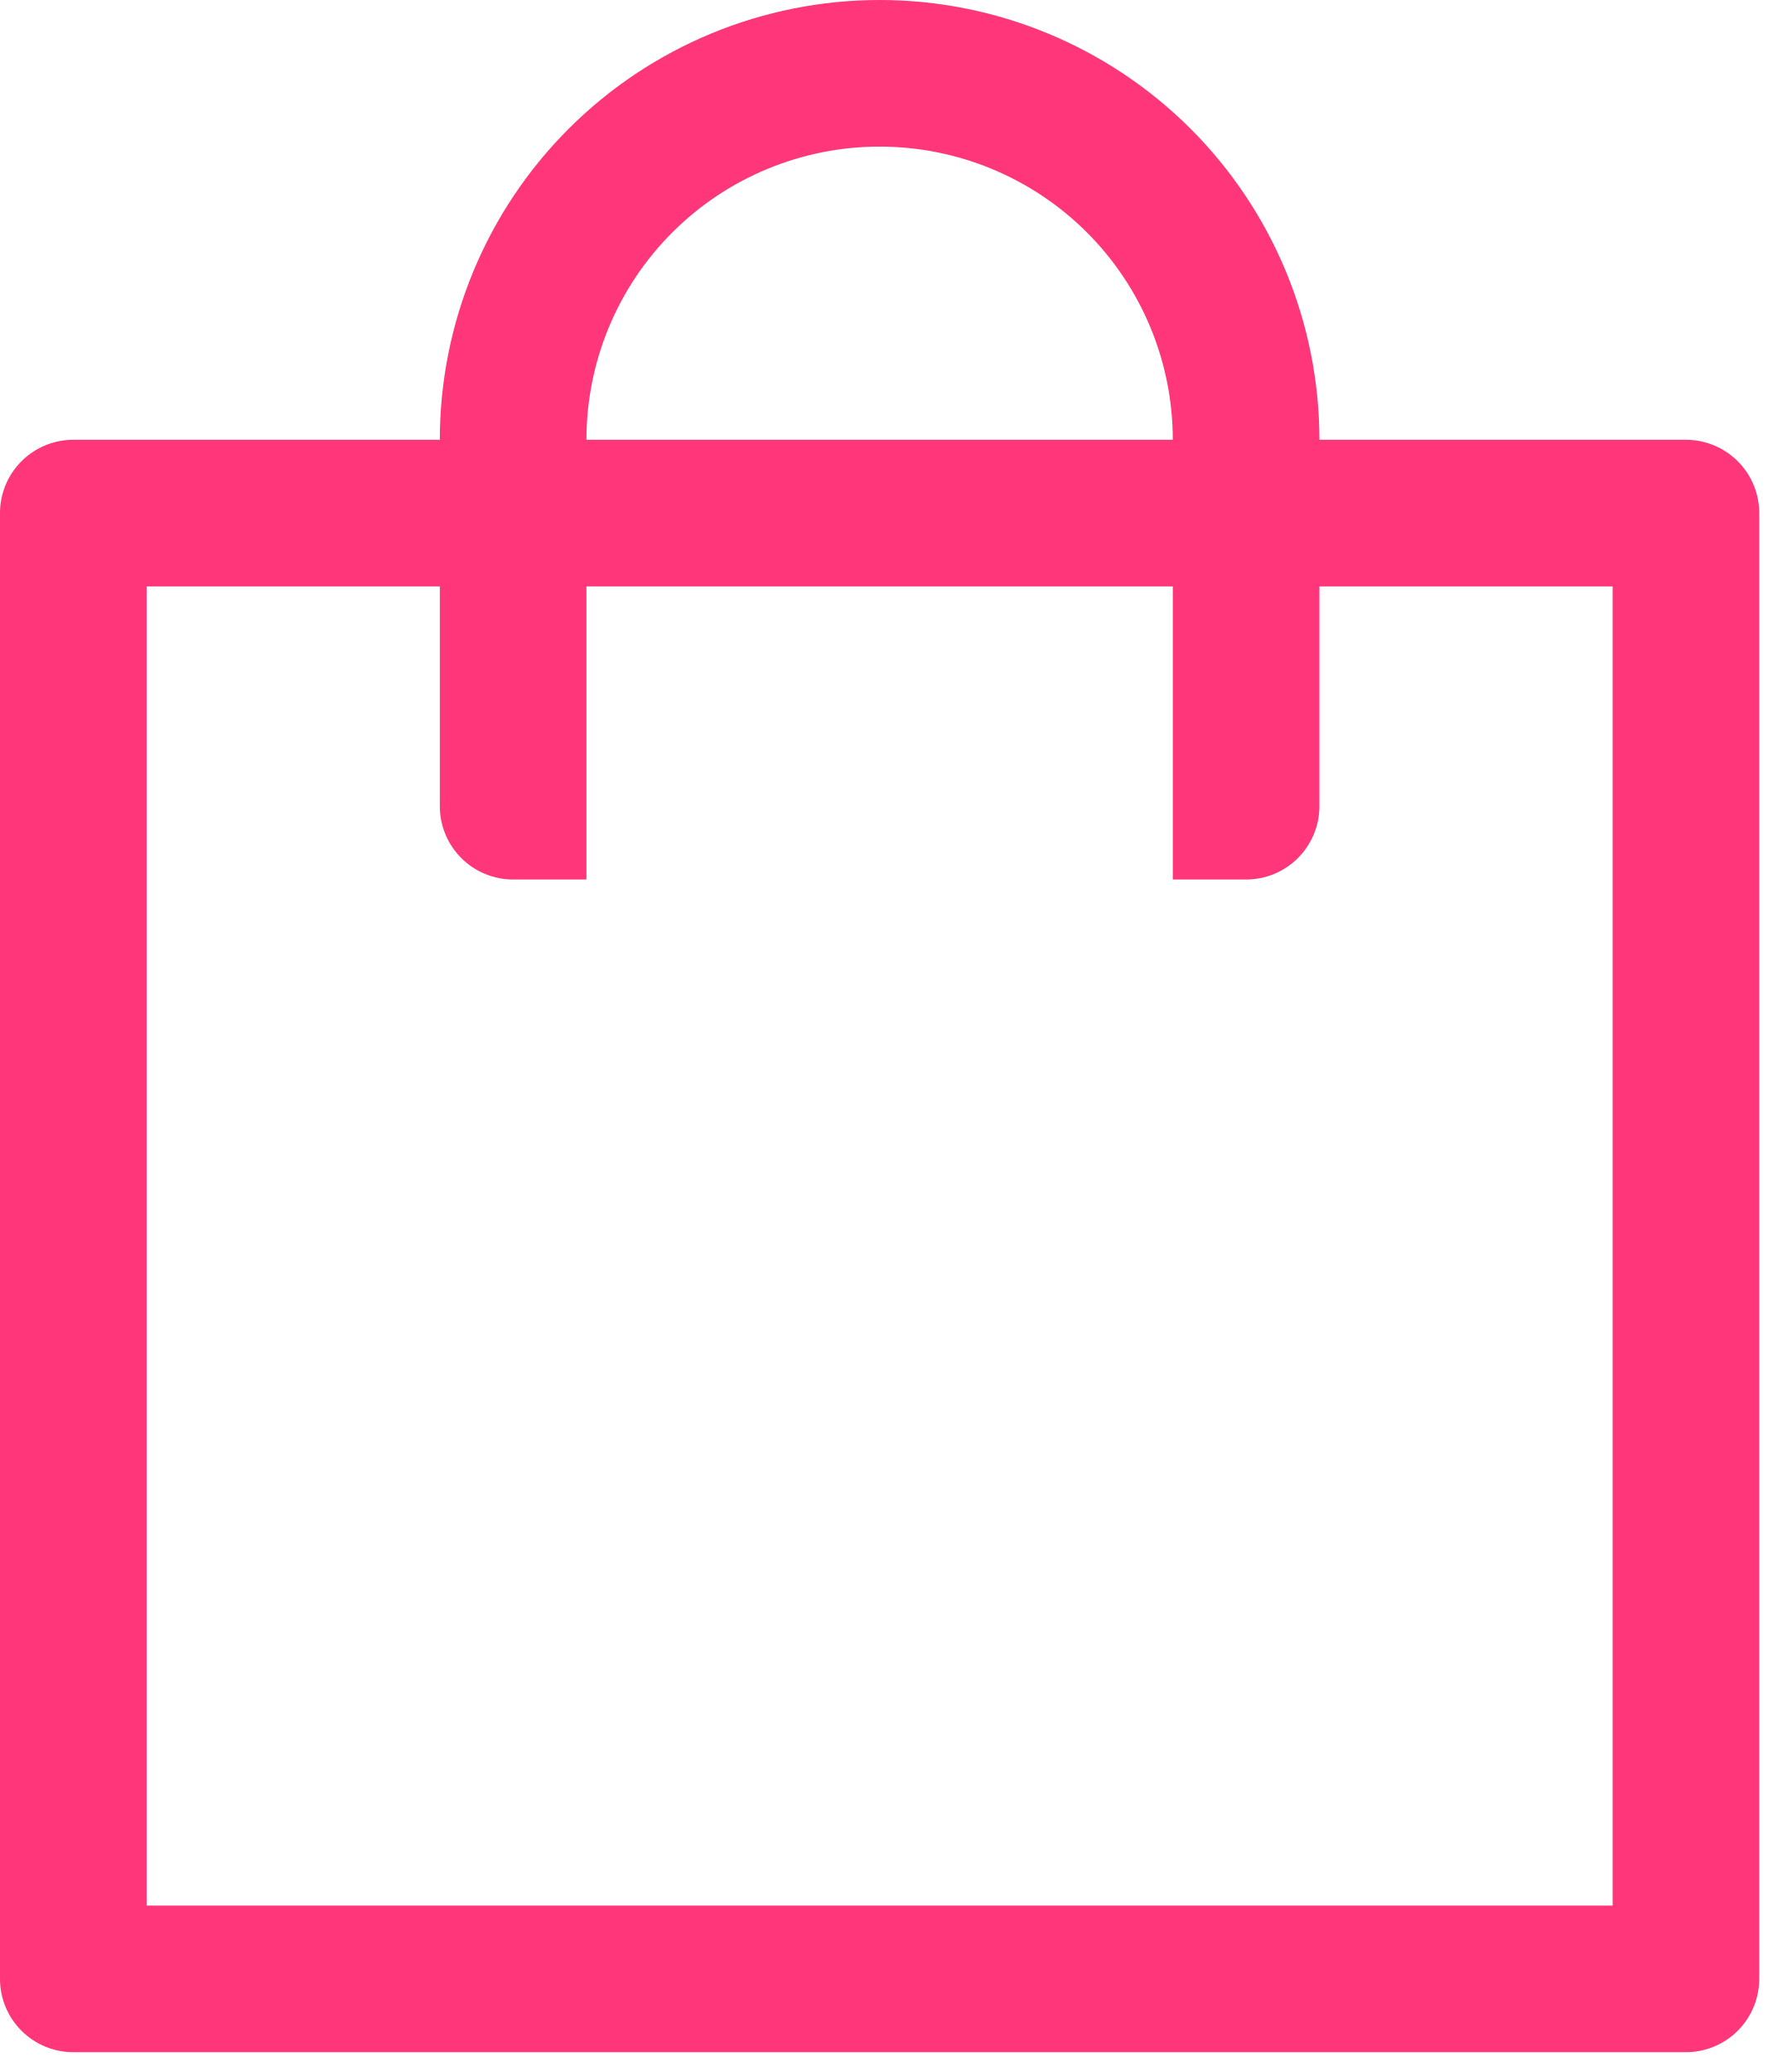
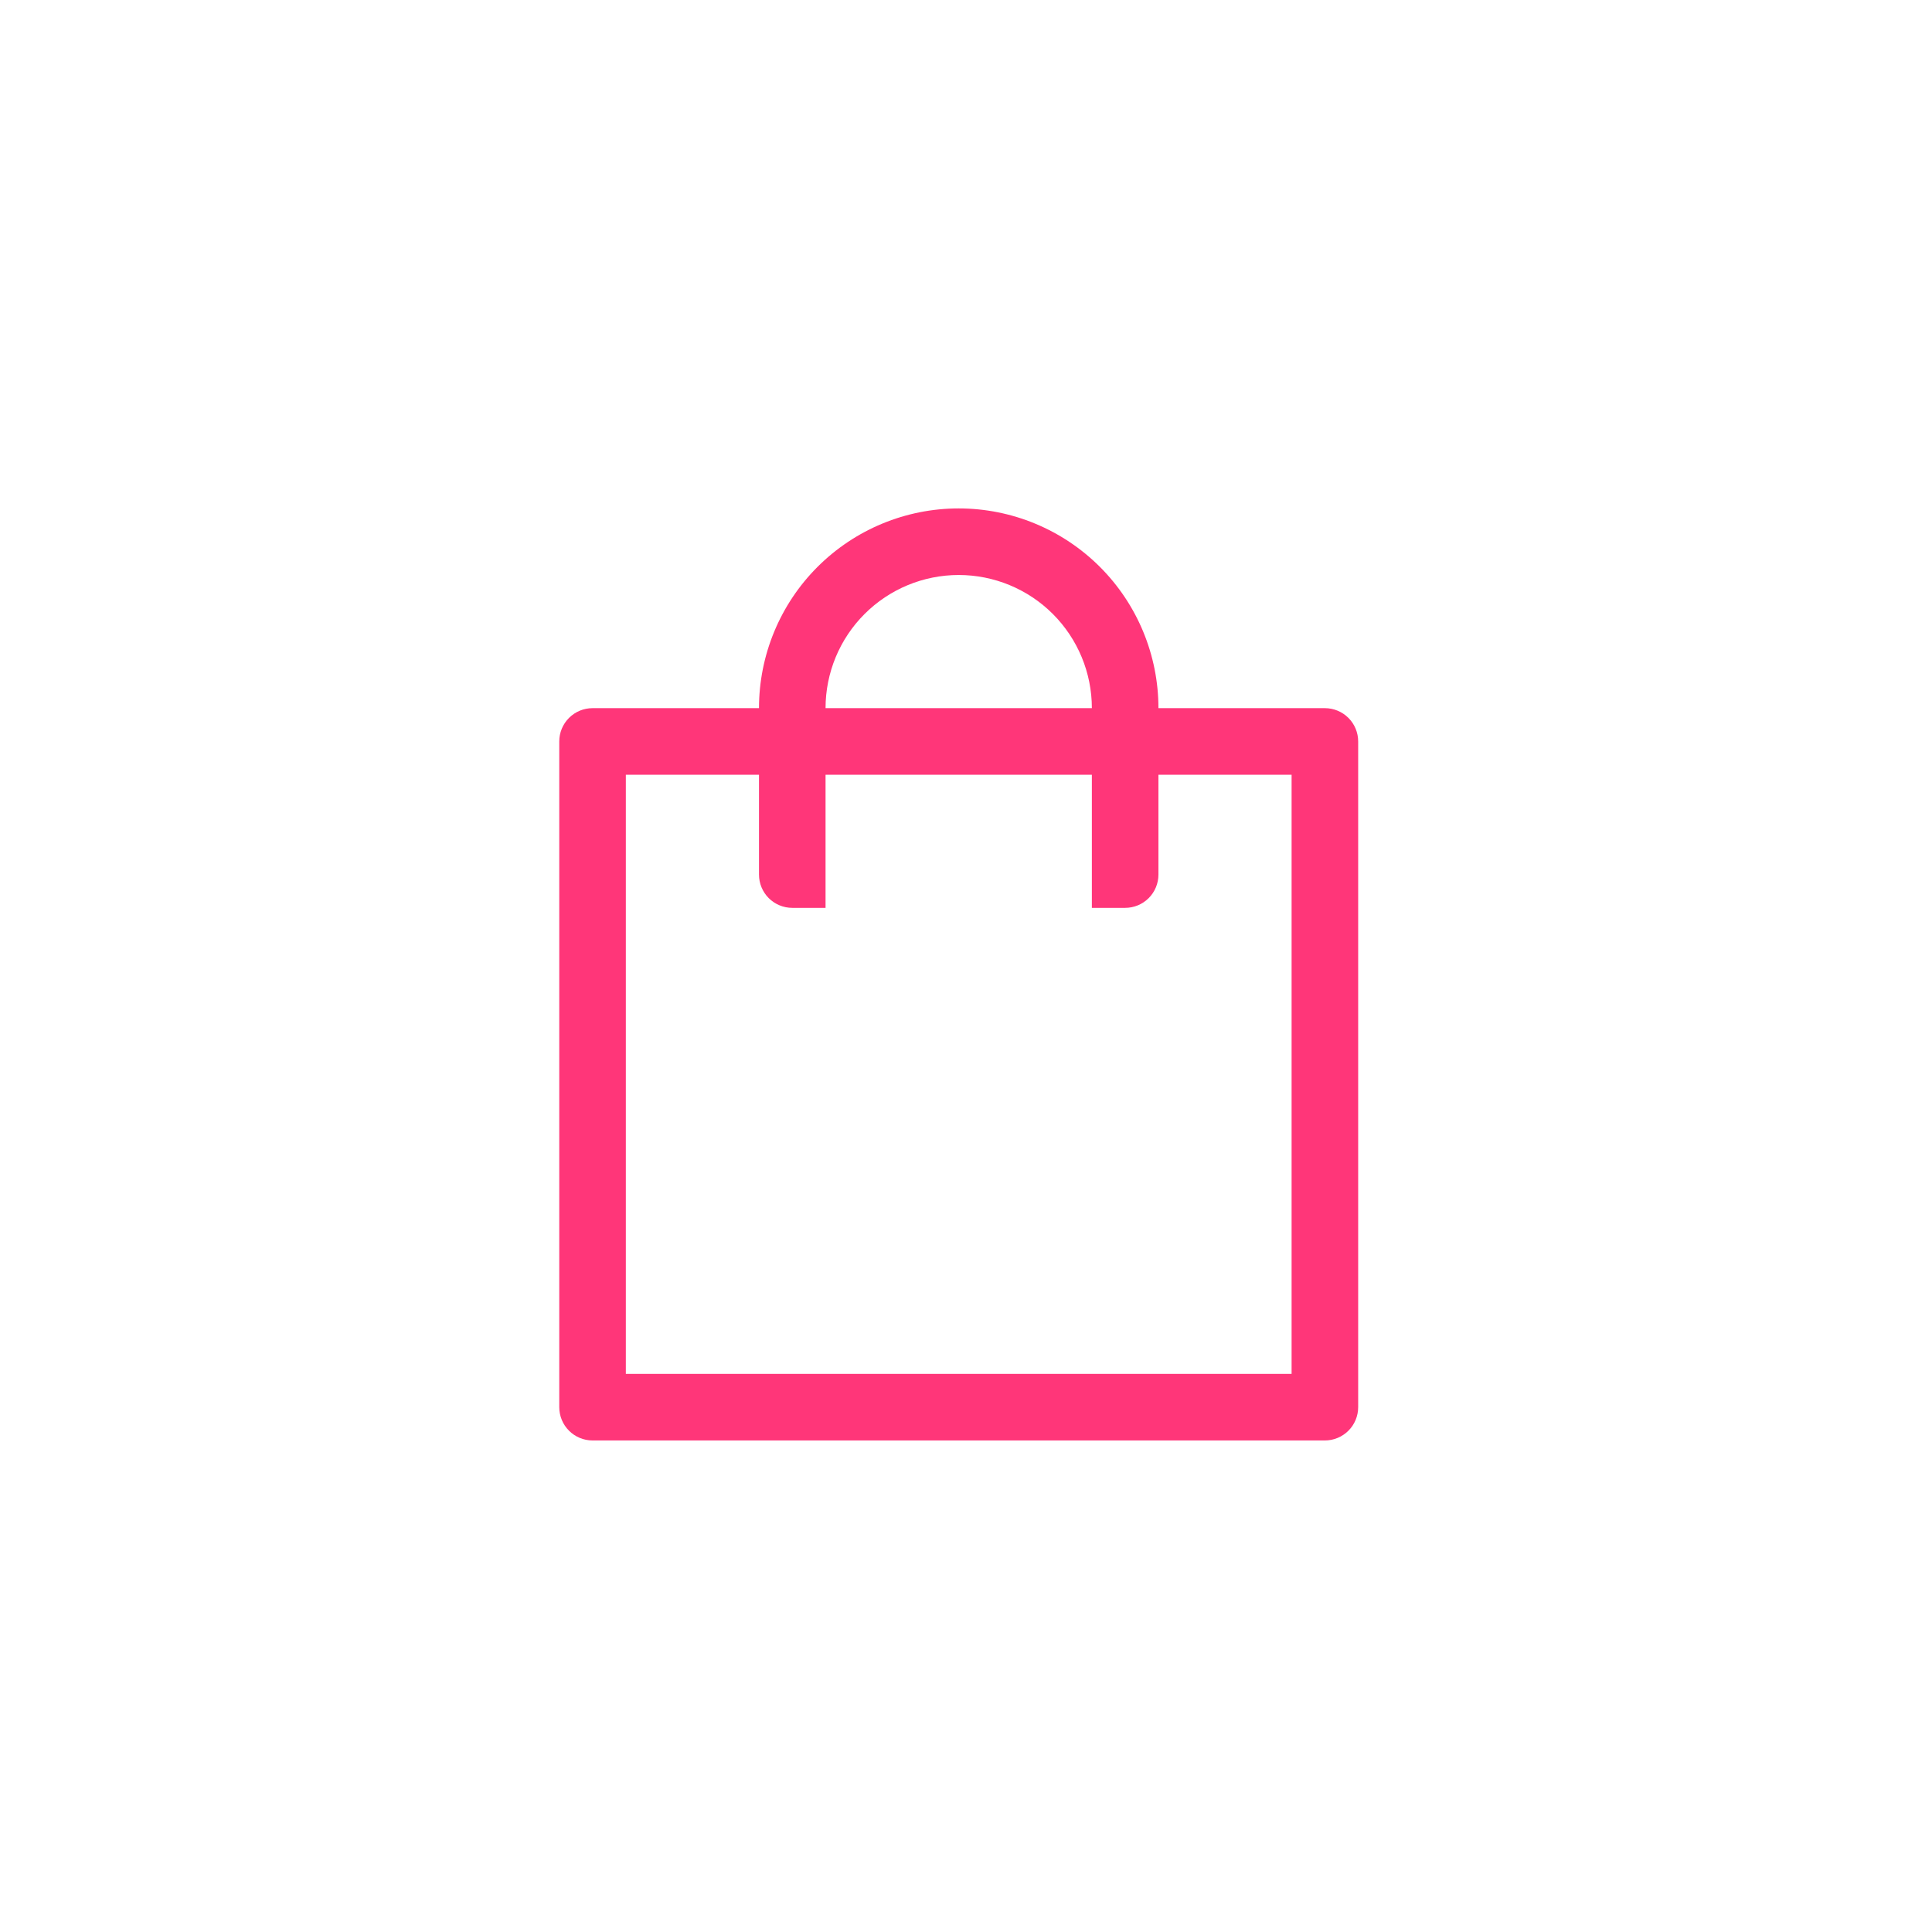
- <svg xmlns="http://www.w3.org/2000/svg" width="32" height="37" viewBox="0 0 32 37" fill="none">
-   <path d="M23.57 10.476V14.404C23.57 14.751 23.432 15.084 23.186 15.33C22.941 15.575 22.608 15.713 22.261 15.713H20.951V10.476H10.476V15.713H9.166C8.819 15.713 8.486 15.575 8.24 15.33C7.995 15.084 7.857 14.751 7.857 14.404V10.476H2.619V34.045H28.808V10.476H23.57ZM7.857 7.857C7.857 5.773 8.684 3.775 10.158 2.301C11.631 0.828 13.63 0 15.713 0C17.797 0 19.795 0.828 21.269 2.301C22.742 3.775 23.57 5.773 23.57 7.857H30.117C30.464 7.857 30.797 7.995 31.043 8.24C31.289 8.486 31.427 8.819 31.427 9.166V35.355C31.427 35.702 31.289 36.035 31.043 36.281C30.797 36.526 30.464 36.664 30.117 36.664H1.309C0.962 36.664 0.629 36.526 0.384 36.281C0.138 36.035 0 35.702 0 35.355V9.166C0 8.819 0.138 8.486 0.384 8.24C0.629 7.995 0.962 7.857 1.309 7.857H7.857ZM10.476 7.857H20.951C20.951 6.468 20.399 5.135 19.417 4.153C18.435 3.171 17.102 2.619 15.713 2.619C14.324 2.619 12.992 3.171 12.01 4.153C11.027 5.135 10.476 6.468 10.476 7.857Z" fill="#FF3679" />
+ <svg xmlns="http://www.w3.org/2000/svg" width="76" height="76" viewBox="0 0 76 76" fill="none">
+   <path d="M45.57 30.476V34.404C45.57 34.751 45.432 35.084 45.186 35.33C44.941 35.575 44.608 35.713 44.261 35.713H42.951V30.476H32.475V35.713H31.166C30.819 35.713 30.486 35.575 30.24 35.33C29.995 35.084 29.857 34.751 29.857 34.404V30.476H24.619V54.045H50.808V30.476H45.57ZM29.857 27.857C29.857 25.773 30.684 23.775 32.158 22.301C33.631 20.828 35.63 20 37.713 20C39.797 20 41.795 20.828 43.269 22.301C44.742 23.775 45.57 25.773 45.57 27.857H52.117C52.464 27.857 52.797 27.995 53.043 28.24C53.289 28.486 53.427 28.819 53.427 29.166V55.355C53.427 55.702 53.289 56.035 53.043 56.281C52.797 56.526 52.464 56.664 52.117 56.664H23.309C22.962 56.664 22.629 56.526 22.384 56.281C22.138 56.035 22 55.702 22 55.355V29.166C22 28.819 22.138 28.486 22.384 28.24C22.629 27.995 22.962 27.857 23.309 27.857H29.857ZM32.475 27.857H42.951C42.951 26.468 42.399 25.135 41.417 24.153C40.435 23.171 39.102 22.619 37.713 22.619C36.324 22.619 34.992 23.171 34.01 24.153C33.027 25.135 32.475 26.468 32.475 27.857Z" fill="#FF3679" />
</svg>
